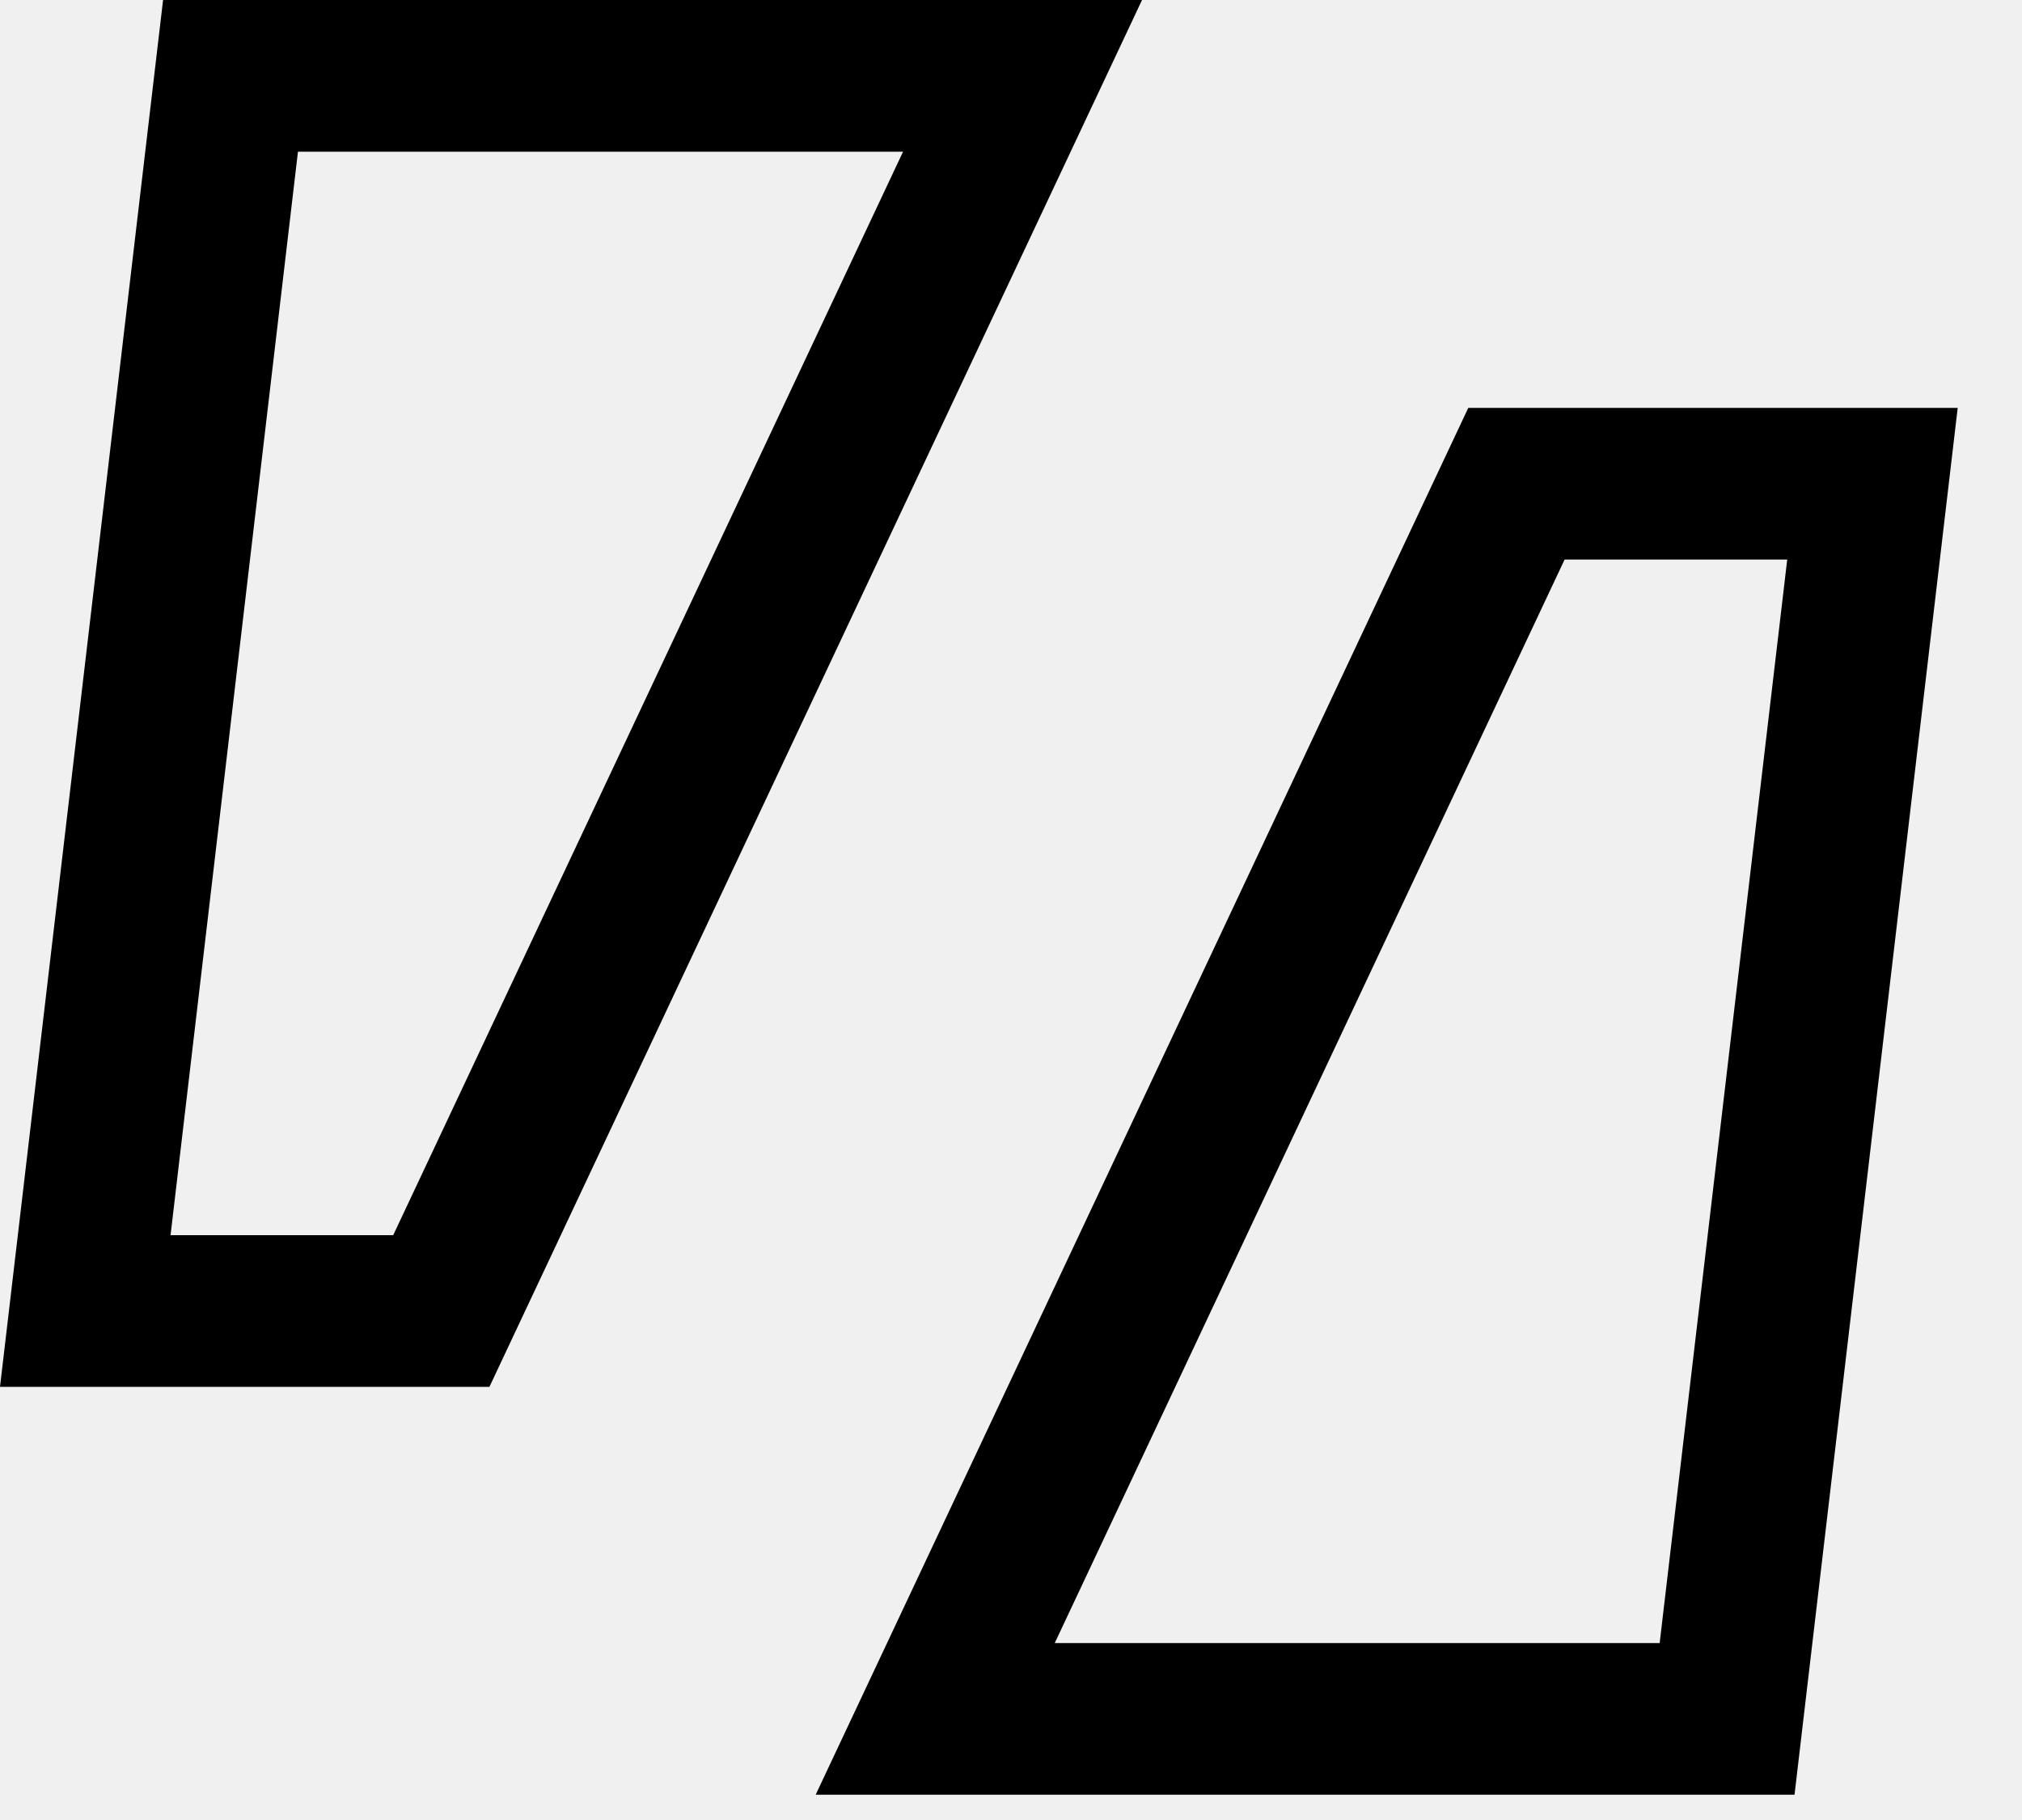
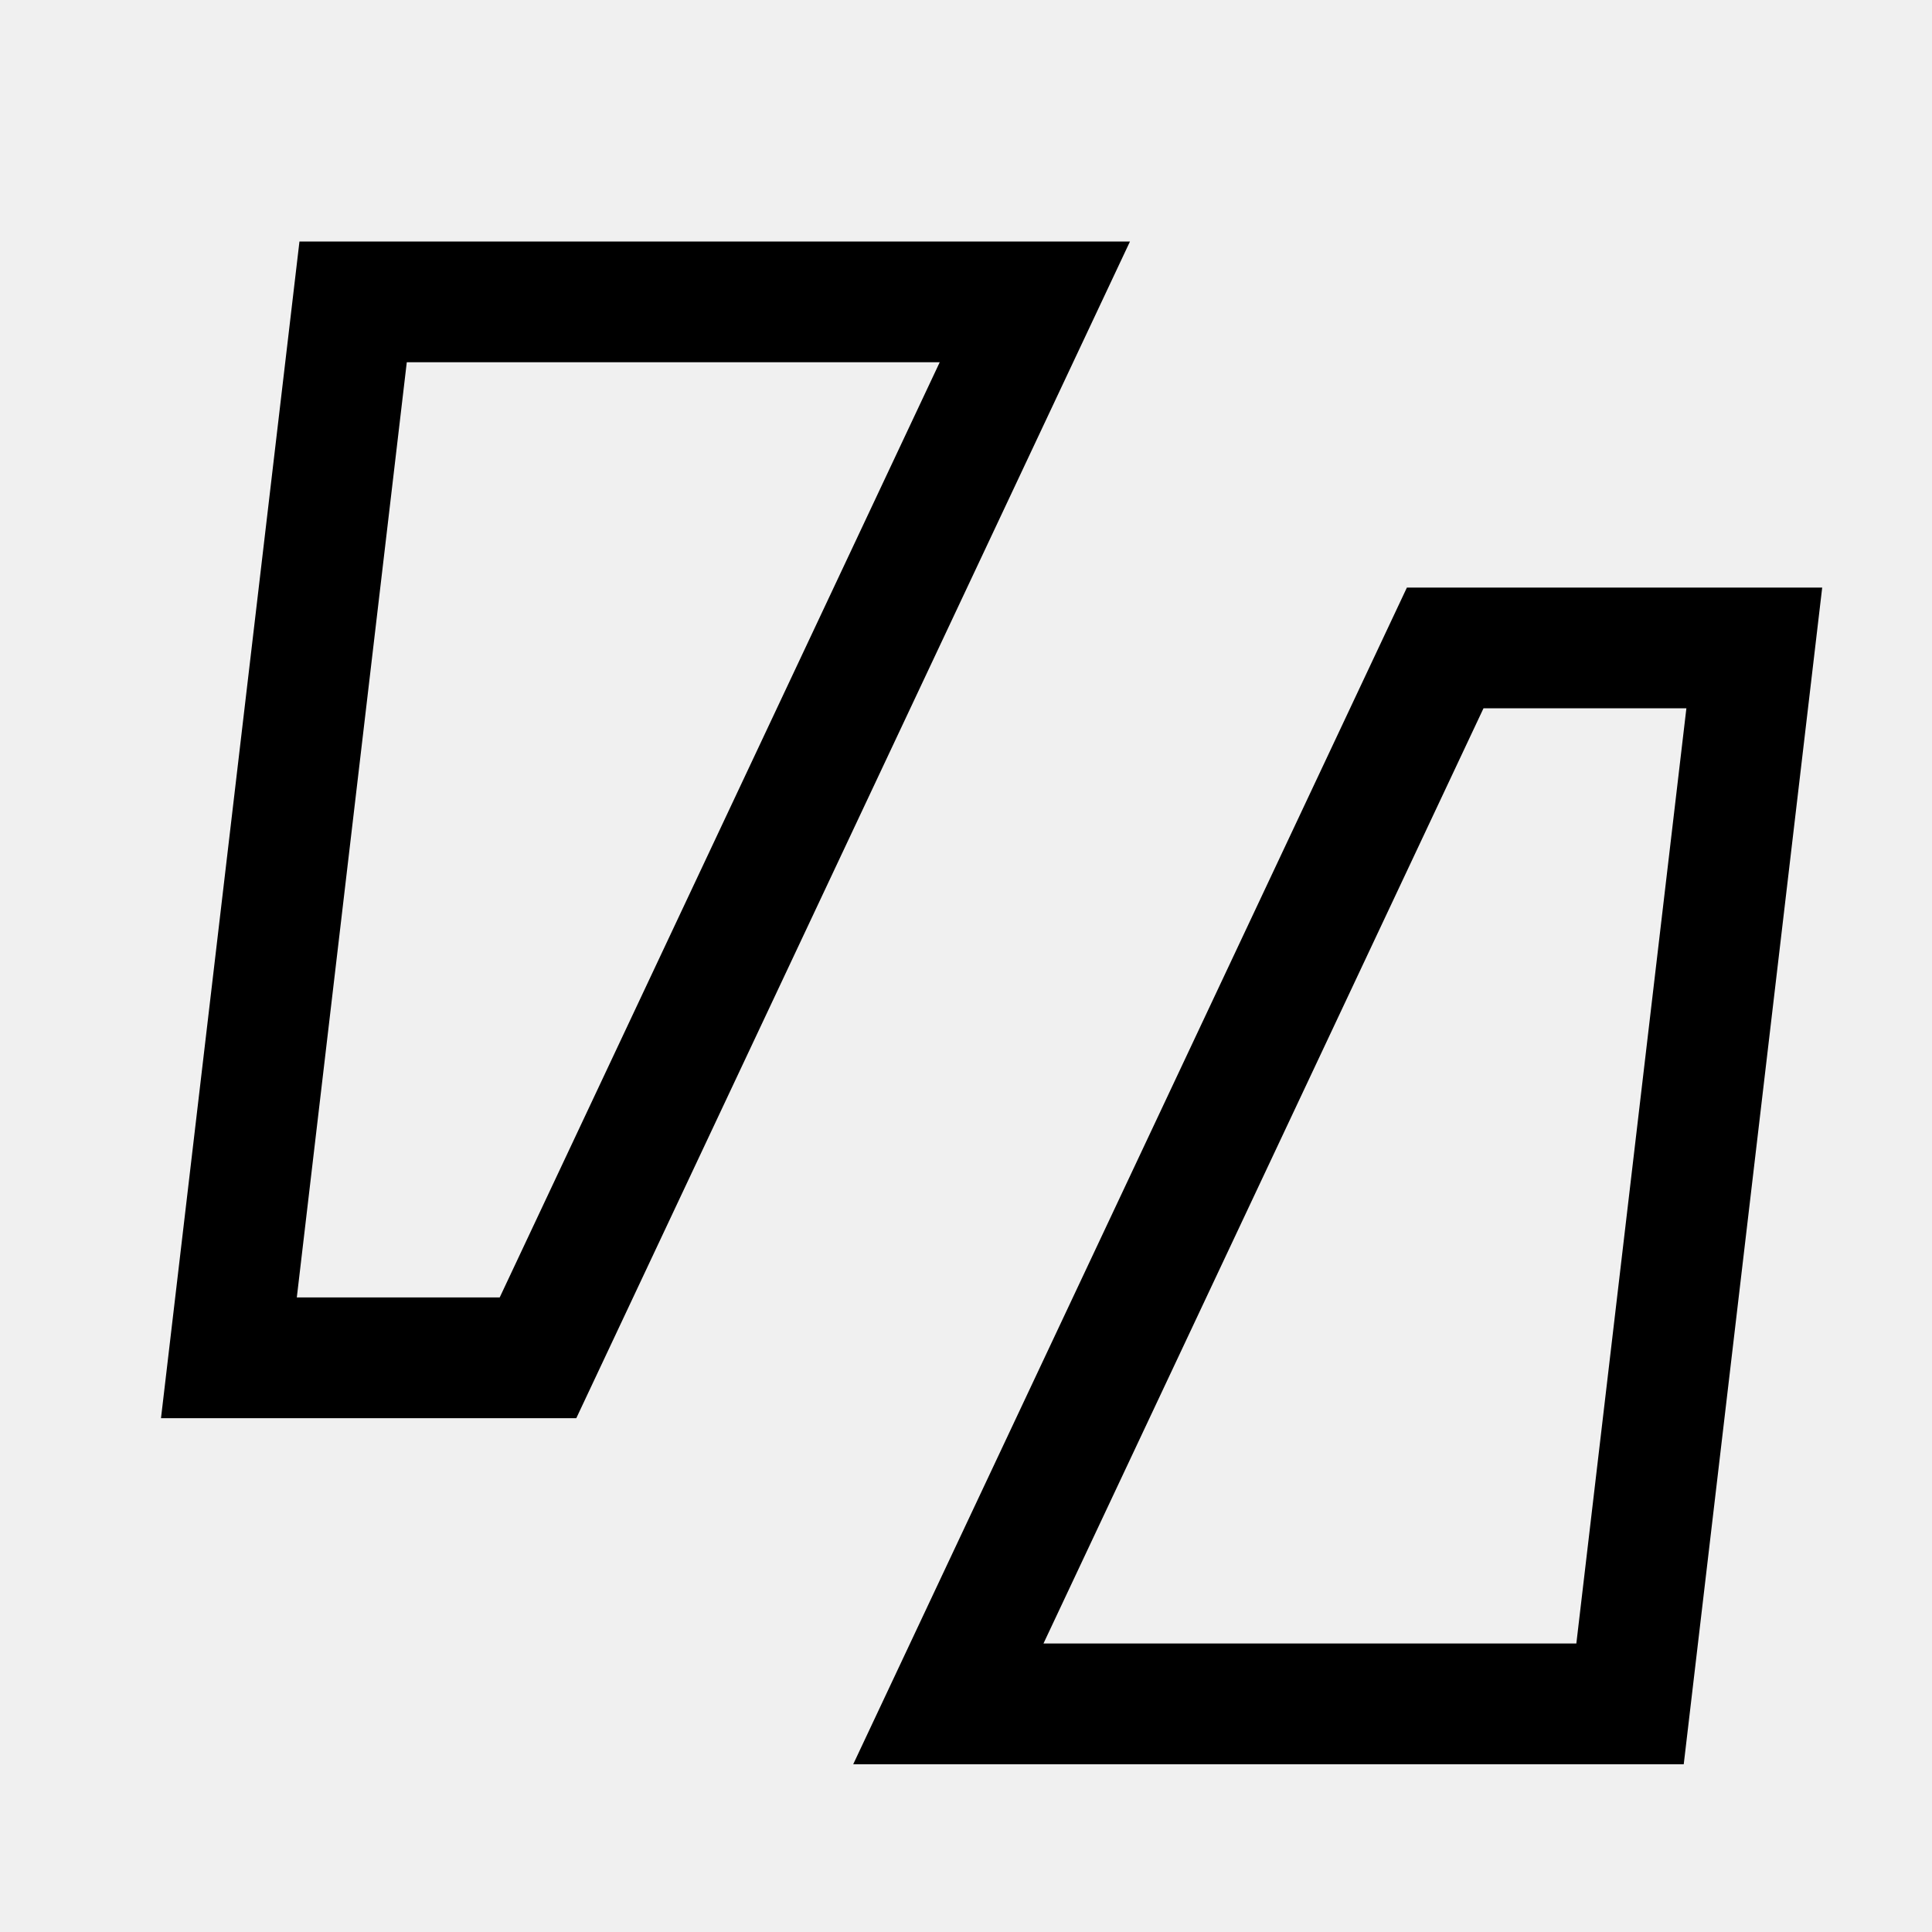
- <svg xmlns="http://www.w3.org/2000/svg" width="20" height="18" viewBox="0 0 20 18" fill="none">
-   <mask id="path-1-inside-1_39_305" fill="white">
-     <path d="M17.75 17.75H8.068L14.523 4.034H19.364L17.75 17.75ZM4.841 13.716H0L1.613 0H11.296L4.841 13.716Z" />
+ <svg xmlns="http://www.w3.org/2000/svg" width="24" height="24" viewBox="0 0 24 24" fill="none">
+   <mask id="path-1-inside-1_131_488" fill="white">
+     <path d="M20.916 21.916H10.599L17.477 7.299H22.636L20.916 21.916ZM7.159 17.617H2L3.72 3H14.037L7.159 17.617Z" />
  </mask>
-   <path d="M17.75 17.75V19.25H19.084L19.24 17.925L17.75 17.75ZM8.068 17.75L6.711 17.111L5.705 19.25H8.068V17.75ZM14.523 4.034V2.534H13.572L13.166 3.395L14.523 4.034ZM19.364 4.034L20.854 4.21L21.051 2.534H19.364V4.034ZM4.841 13.716V15.216H5.793L6.198 14.355L4.841 13.716ZM0 13.716L-1.49 13.541L-1.687 15.216H0V13.716ZM1.613 0V-1.5H0.279L0.124 -0.175L1.613 0ZM11.296 0L12.653 0.639L13.66 -1.5H11.296V0ZM17.75 17.75V16.25H8.068V17.75V19.25H17.75V17.75ZM8.068 17.75L9.426 18.389L15.881 4.673L14.523 4.034L13.166 3.395L6.711 17.111L8.068 17.75ZM14.523 4.034V5.534H19.364V4.034V2.534H14.523V4.034ZM19.364 4.034L17.875 3.859L16.26 17.575L17.75 17.75L19.24 17.925L20.854 4.21L19.364 4.034ZM4.841 13.716V12.216H0V13.716V15.216H4.841V13.716ZM0 13.716L1.49 13.891L3.103 0.175L1.613 0L0.124 -0.175L-1.49 13.541L0 13.716ZM1.613 0V1.5H11.296V0V-1.5H1.613V0ZM11.296 0L9.939 -0.639L3.484 13.077L4.841 13.716L6.198 14.355L12.653 0.639L11.296 0Z" fill="black" mask="url(#path-1-inside-1_39_305)" />
+   <path d="M20.916 21.916V23.416H22.25L22.406 22.091L20.916 21.916ZM10.599 21.916L9.241 21.277L8.235 23.416H10.599V21.916ZM17.477 7.299V5.799H16.525L16.119 6.66L17.477 7.299ZM22.636 7.299L24.125 7.474L24.323 5.799H22.636V7.299ZM7.159 17.617V19.117H8.111L8.516 18.256L7.159 17.617ZM2 17.617L0.51 17.442L0.313 19.117H2V17.617ZM3.72 3V1.5H2.386L2.23 2.825L3.72 3ZM14.037 3L15.394 3.639L16.401 1.5L14.037 1.5V3ZM20.916 21.916V20.416H10.599V21.916V23.416H20.916V21.916ZM10.599 21.916L11.956 22.555L18.834 7.937L17.477 7.299L16.119 6.66L9.241 21.277L10.599 21.916ZM17.477 7.299V8.799H22.636V7.299V5.799H17.477V7.299ZM22.636 7.299L21.146 7.124L19.426 21.741L20.916 21.916L22.406 22.091L24.125 7.474L22.636 7.299ZM7.159 17.617V16.117H2V17.617V19.117H7.159V17.617ZM2 17.617L3.49 17.793L5.209 3.175L3.72 3L2.23 2.825L0.51 17.442L2 17.617ZM3.72 3V4.5H14.037V3V1.5H3.72V3ZM14.037 3L12.68 2.361L5.802 16.979L7.159 17.617L8.516 18.256L15.394 3.639L14.037 3Z" fill="#000" mask="url(#path-1-inside-1_131_488)" />
</svg>
